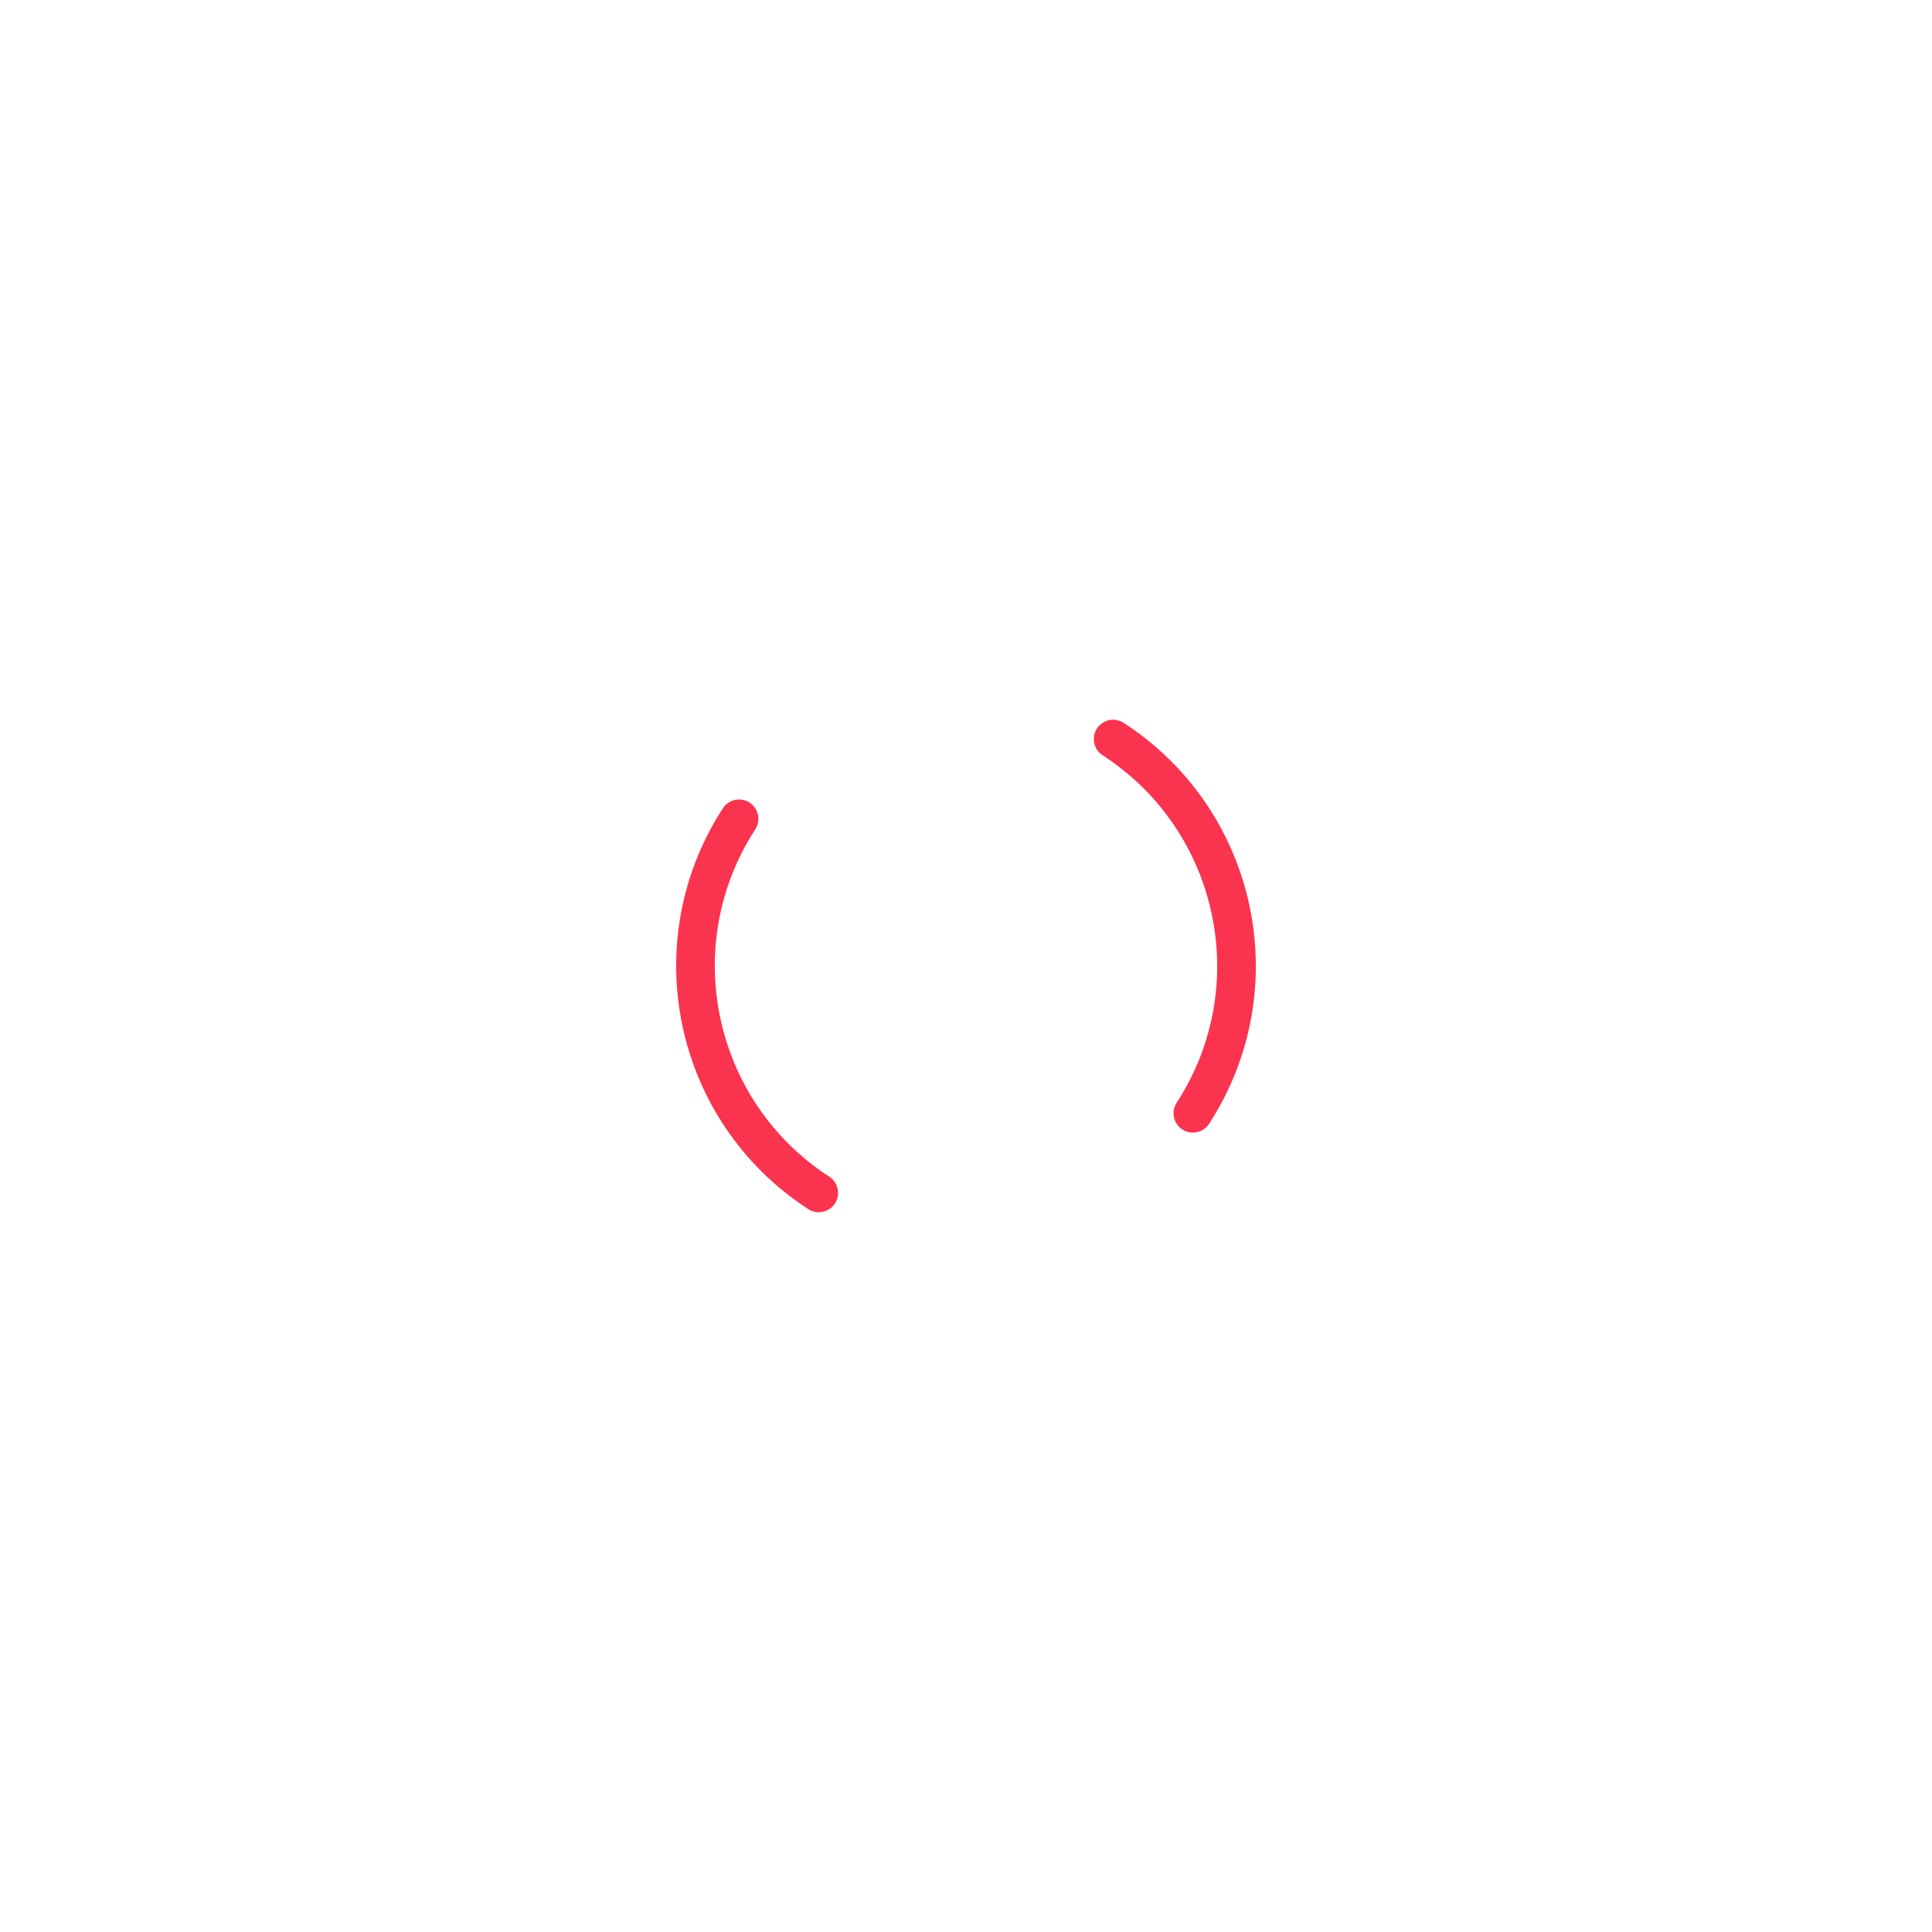
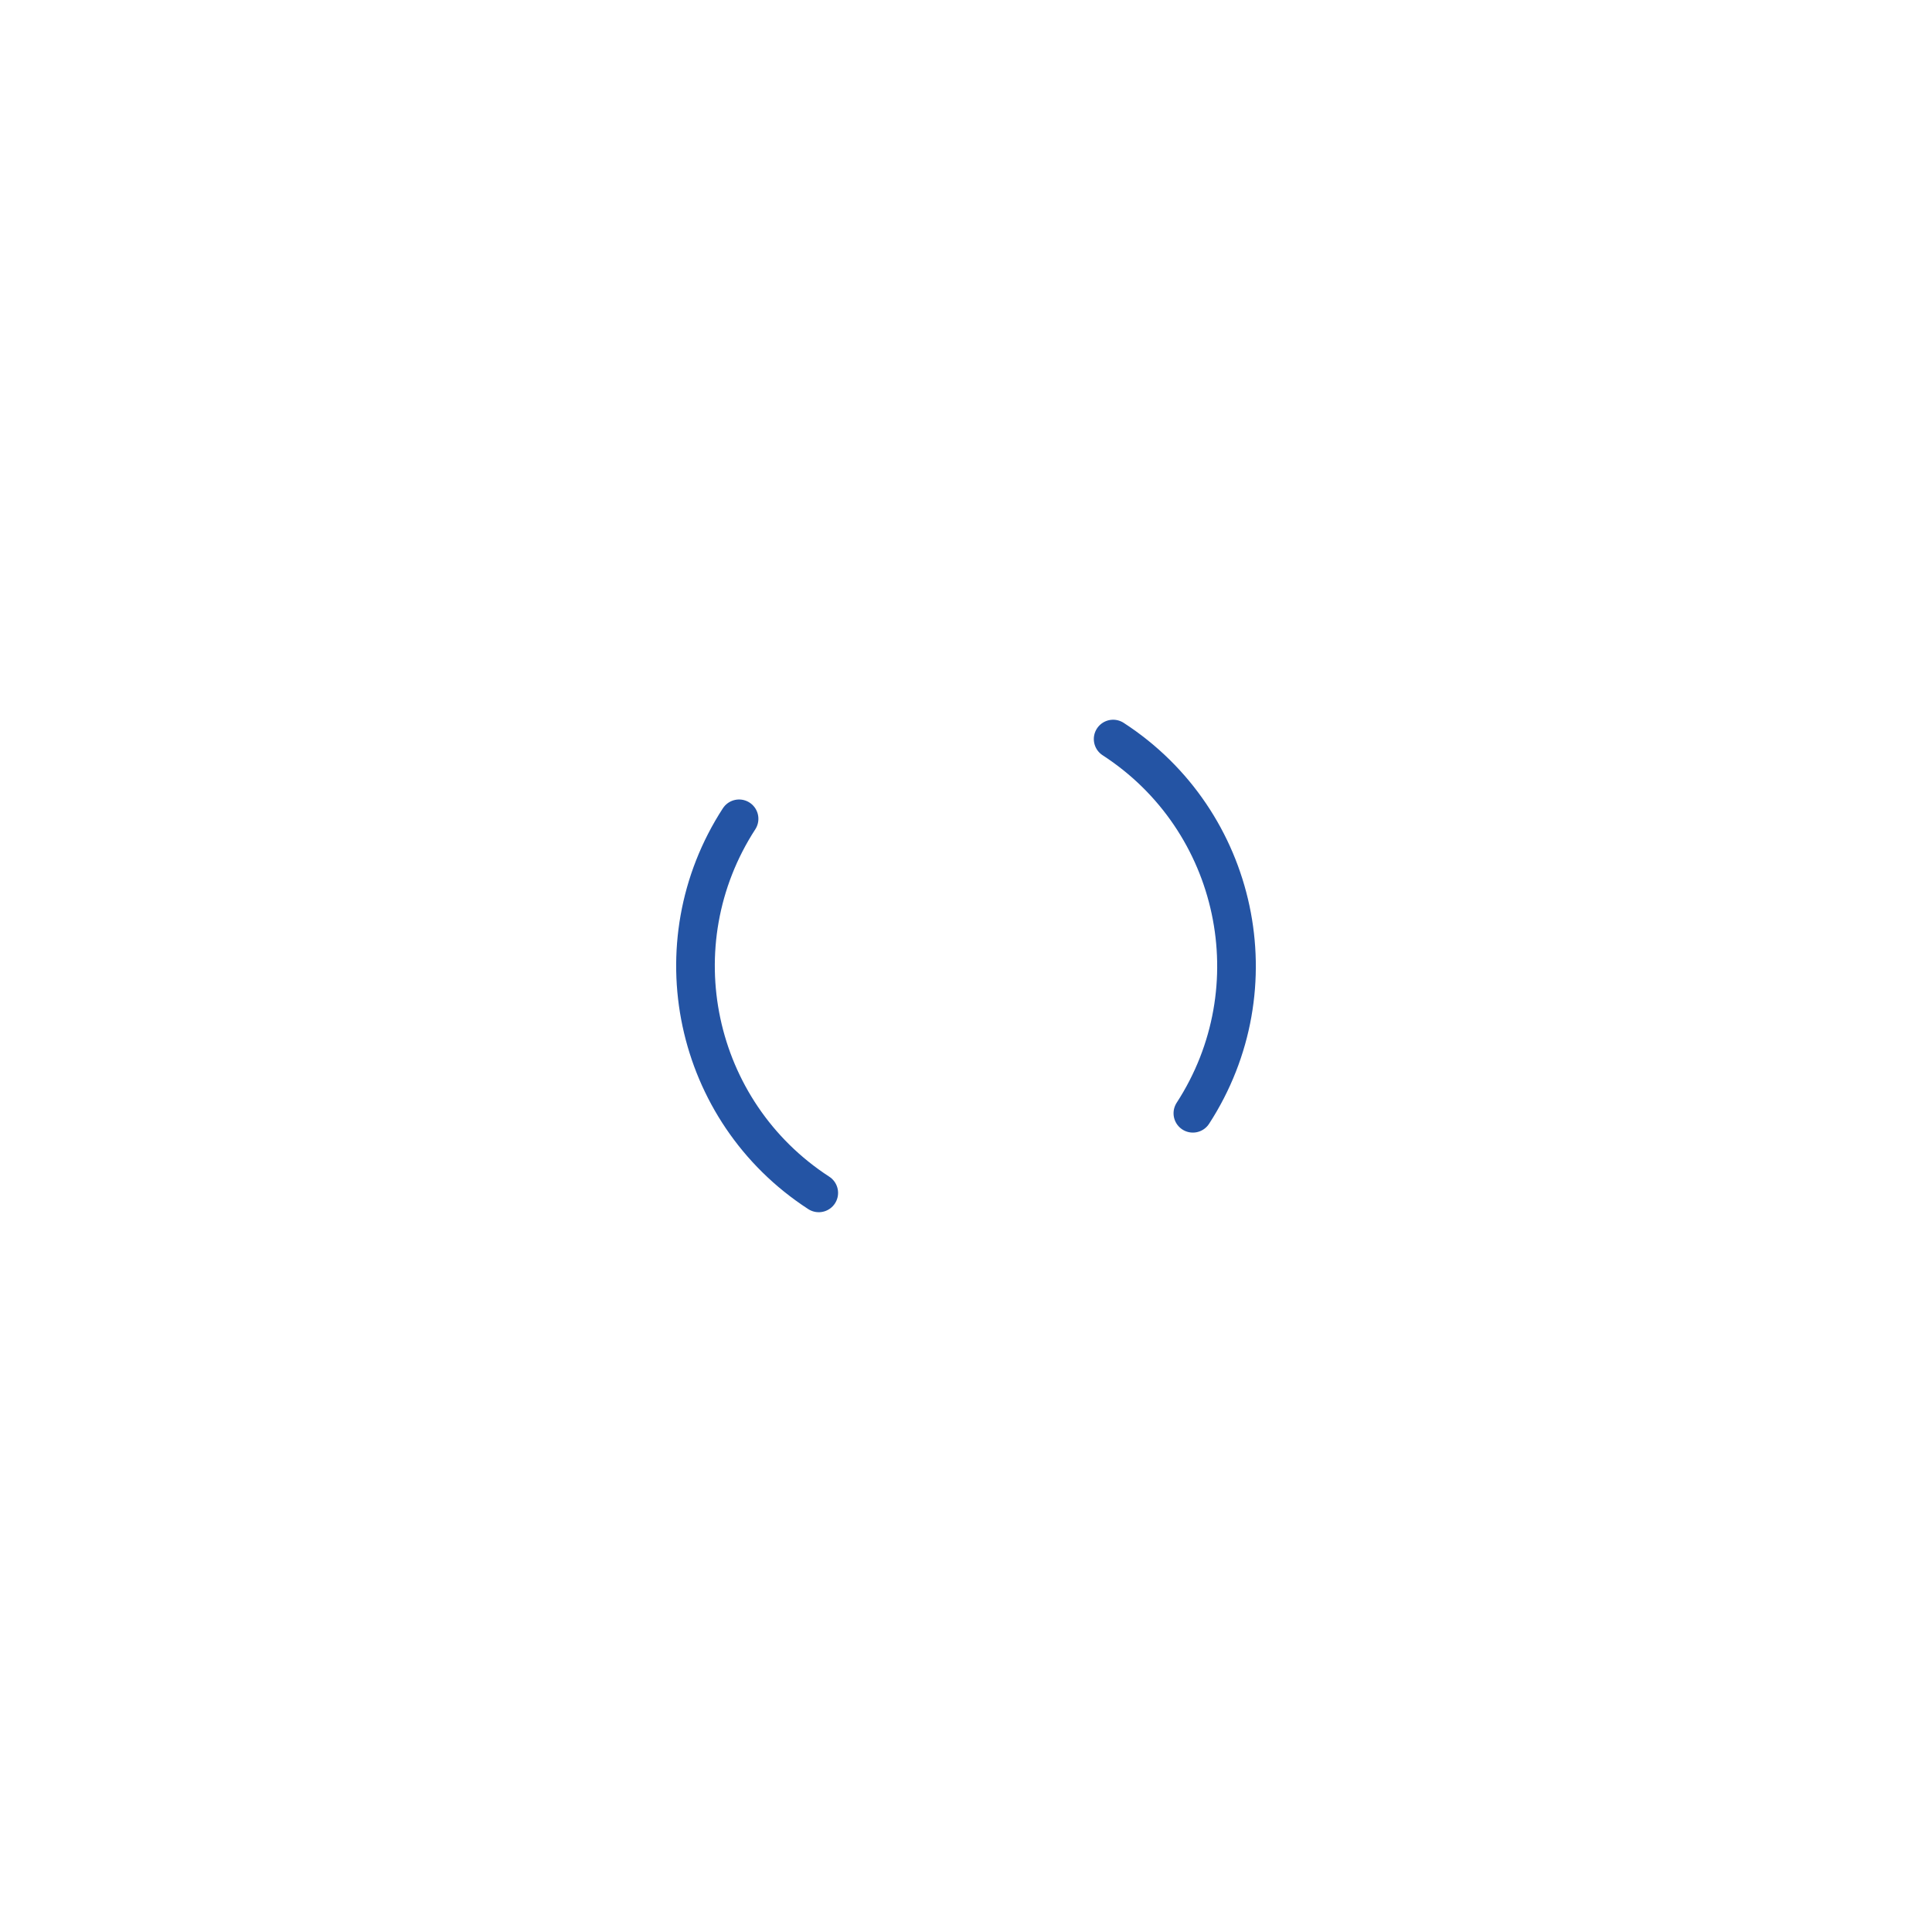
<svg xmlns="http://www.w3.org/2000/svg" width="141px" height="141px" viewBox="0 0 100 100" preserveAspectRatio="xMidYMid" class="lds-dual-ring" style="background: none;">
-   <circle cx="50" cy="50" ng-attr-r="{{config.radius}}" ng-attr-stroke-width="{{config.width}}" ng-attr-stroke="{{config.stroke}}" ng-attr-stroke-dasharray="{{config.dasharray}}" fill="none" stroke-linecap="round" r="14" stroke-width="2" stroke="#fa334f" stroke-dasharray="21.991 21.991" transform="rotate(303 50 50)">
+   <circle cx="50" cy="50" ng-attr-r="{{config.radius}}" ng-attr-stroke-width="{{config.width}}" ng-attr-stroke="{{config.stroke}}" ng-attr-stroke-dasharray="{{config.dasharray}}" fill="none" stroke-linecap="round" r="14" stroke-width="2" stroke="#2454a4" stroke-dasharray="21.991 21.991" transform="rotate(303 50 50)">
    <animateTransform attributeName="transform" type="rotate" calcMode="linear" values="0 50 50;360 50 50" keyTimes="0;1" dur="2s" begin="0s" repeatCount="indefinite" />
  </circle>
</svg>
